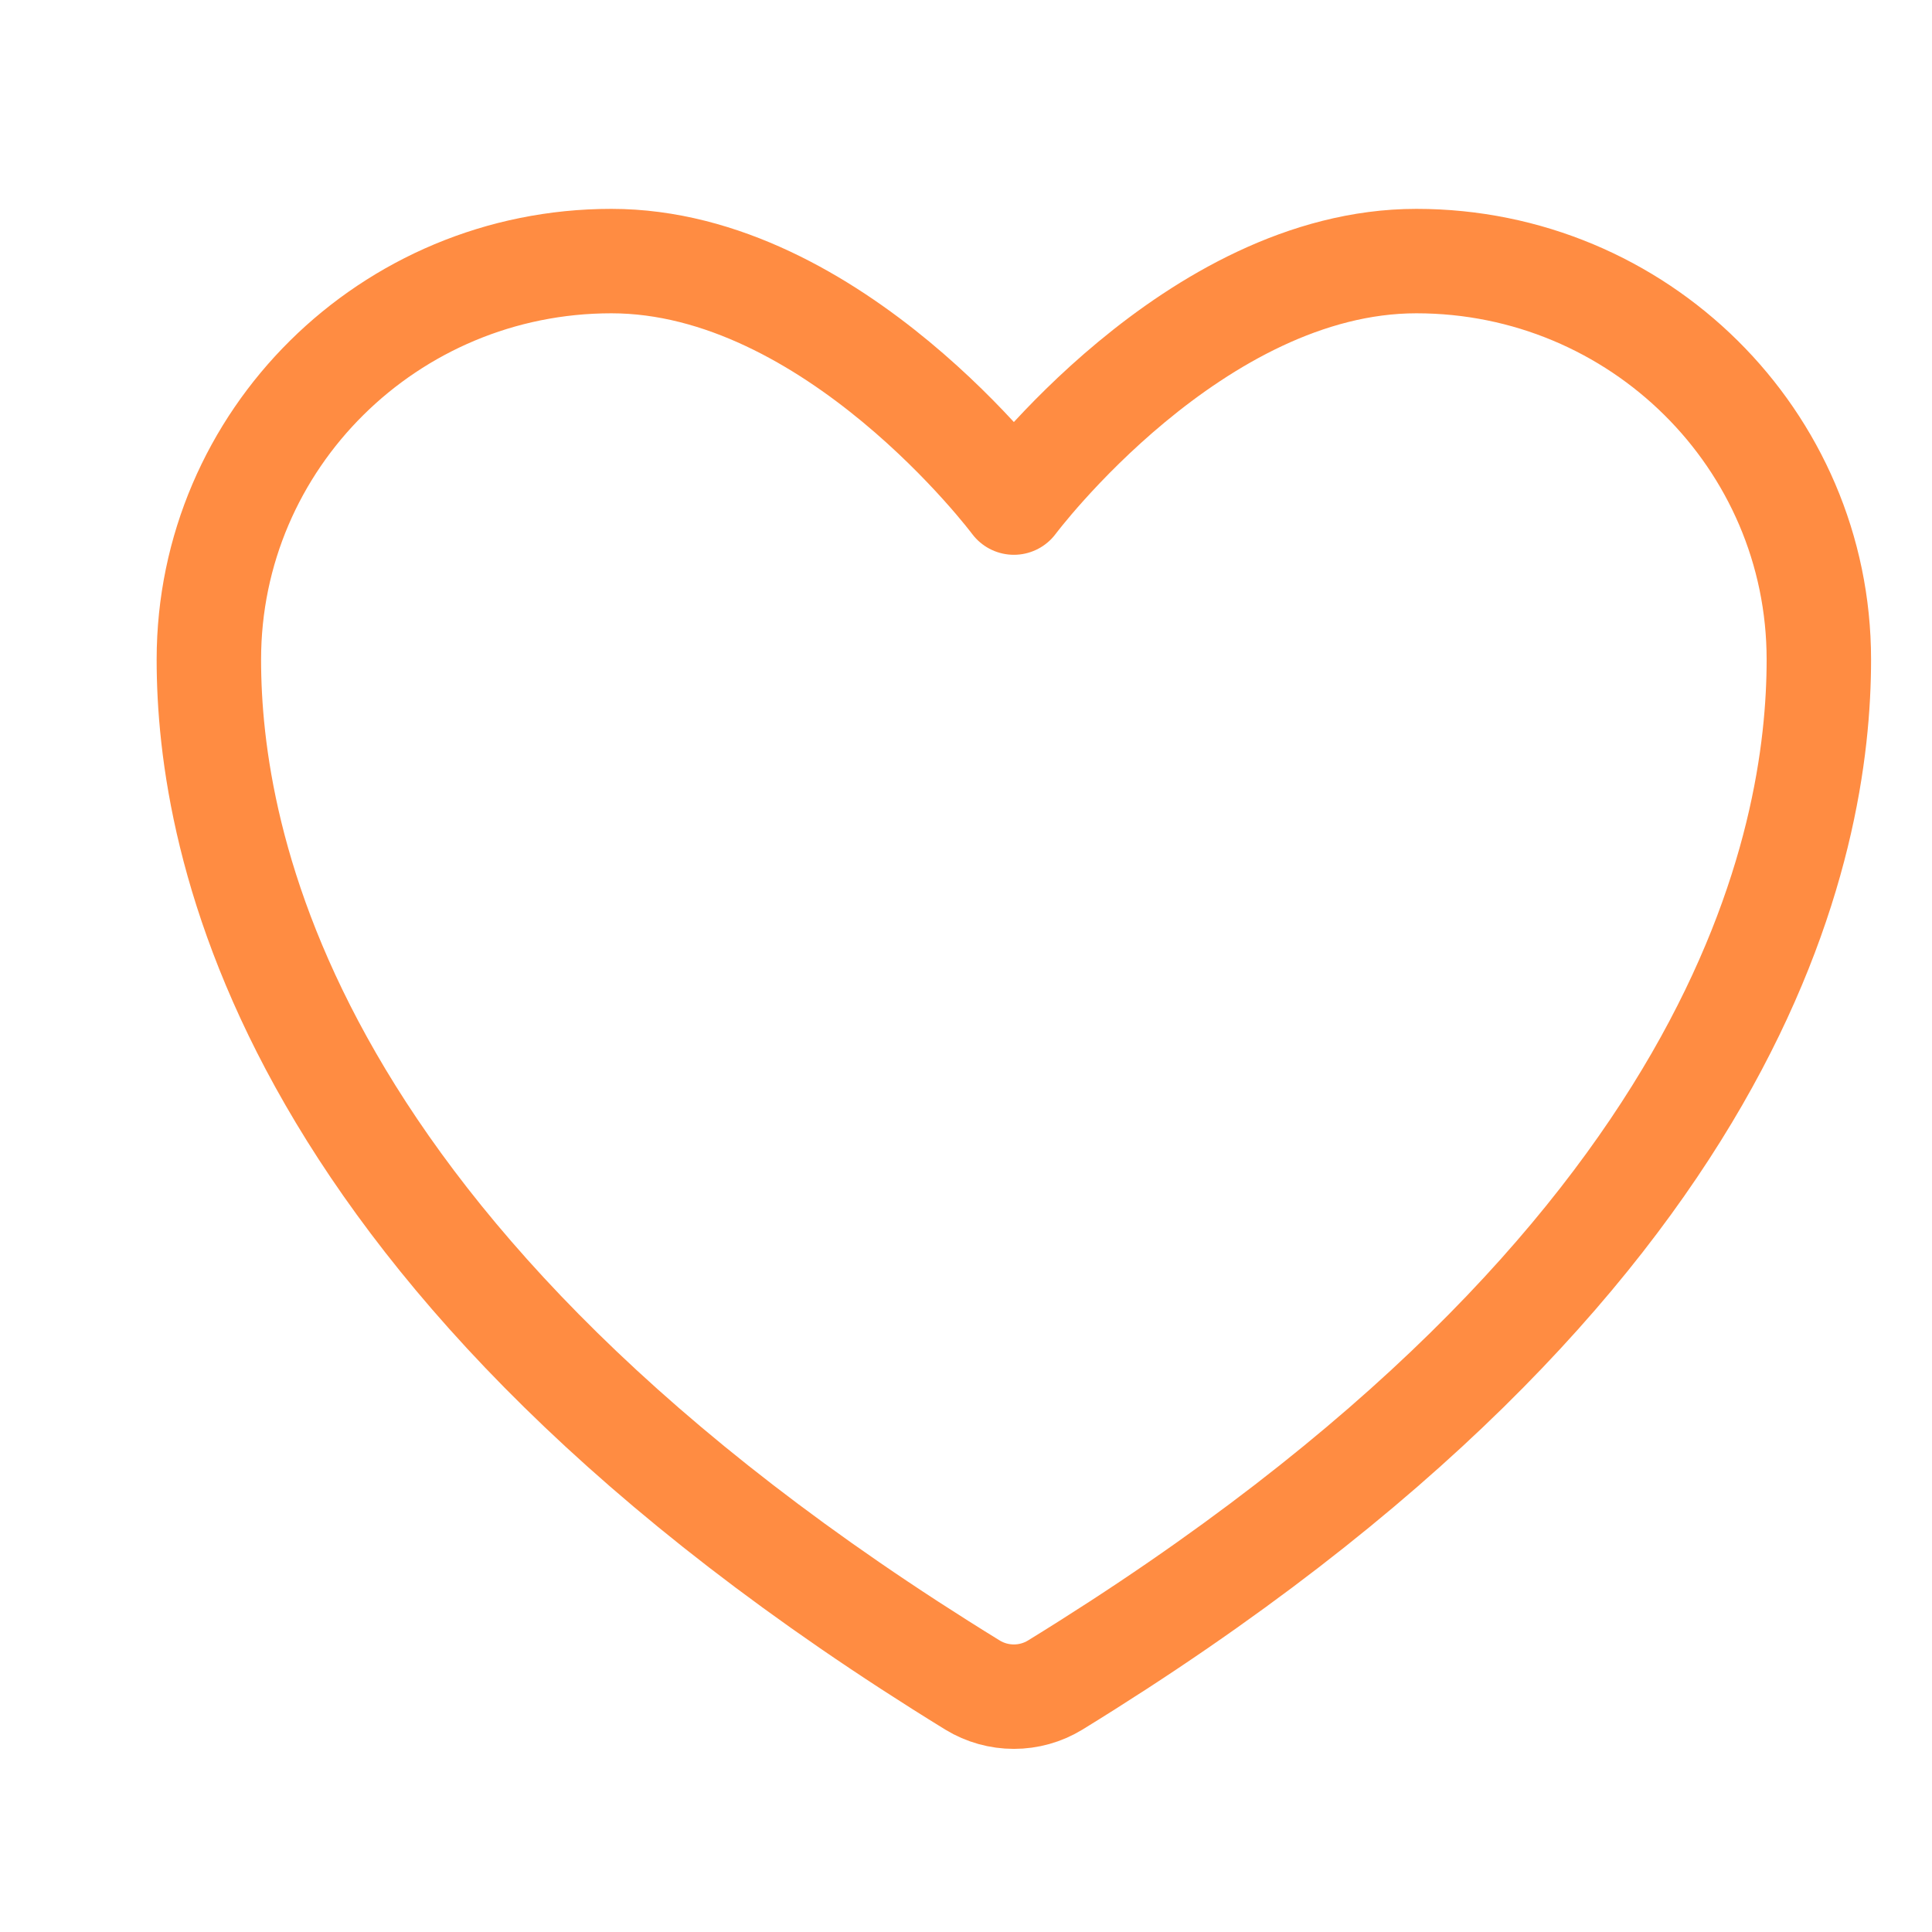
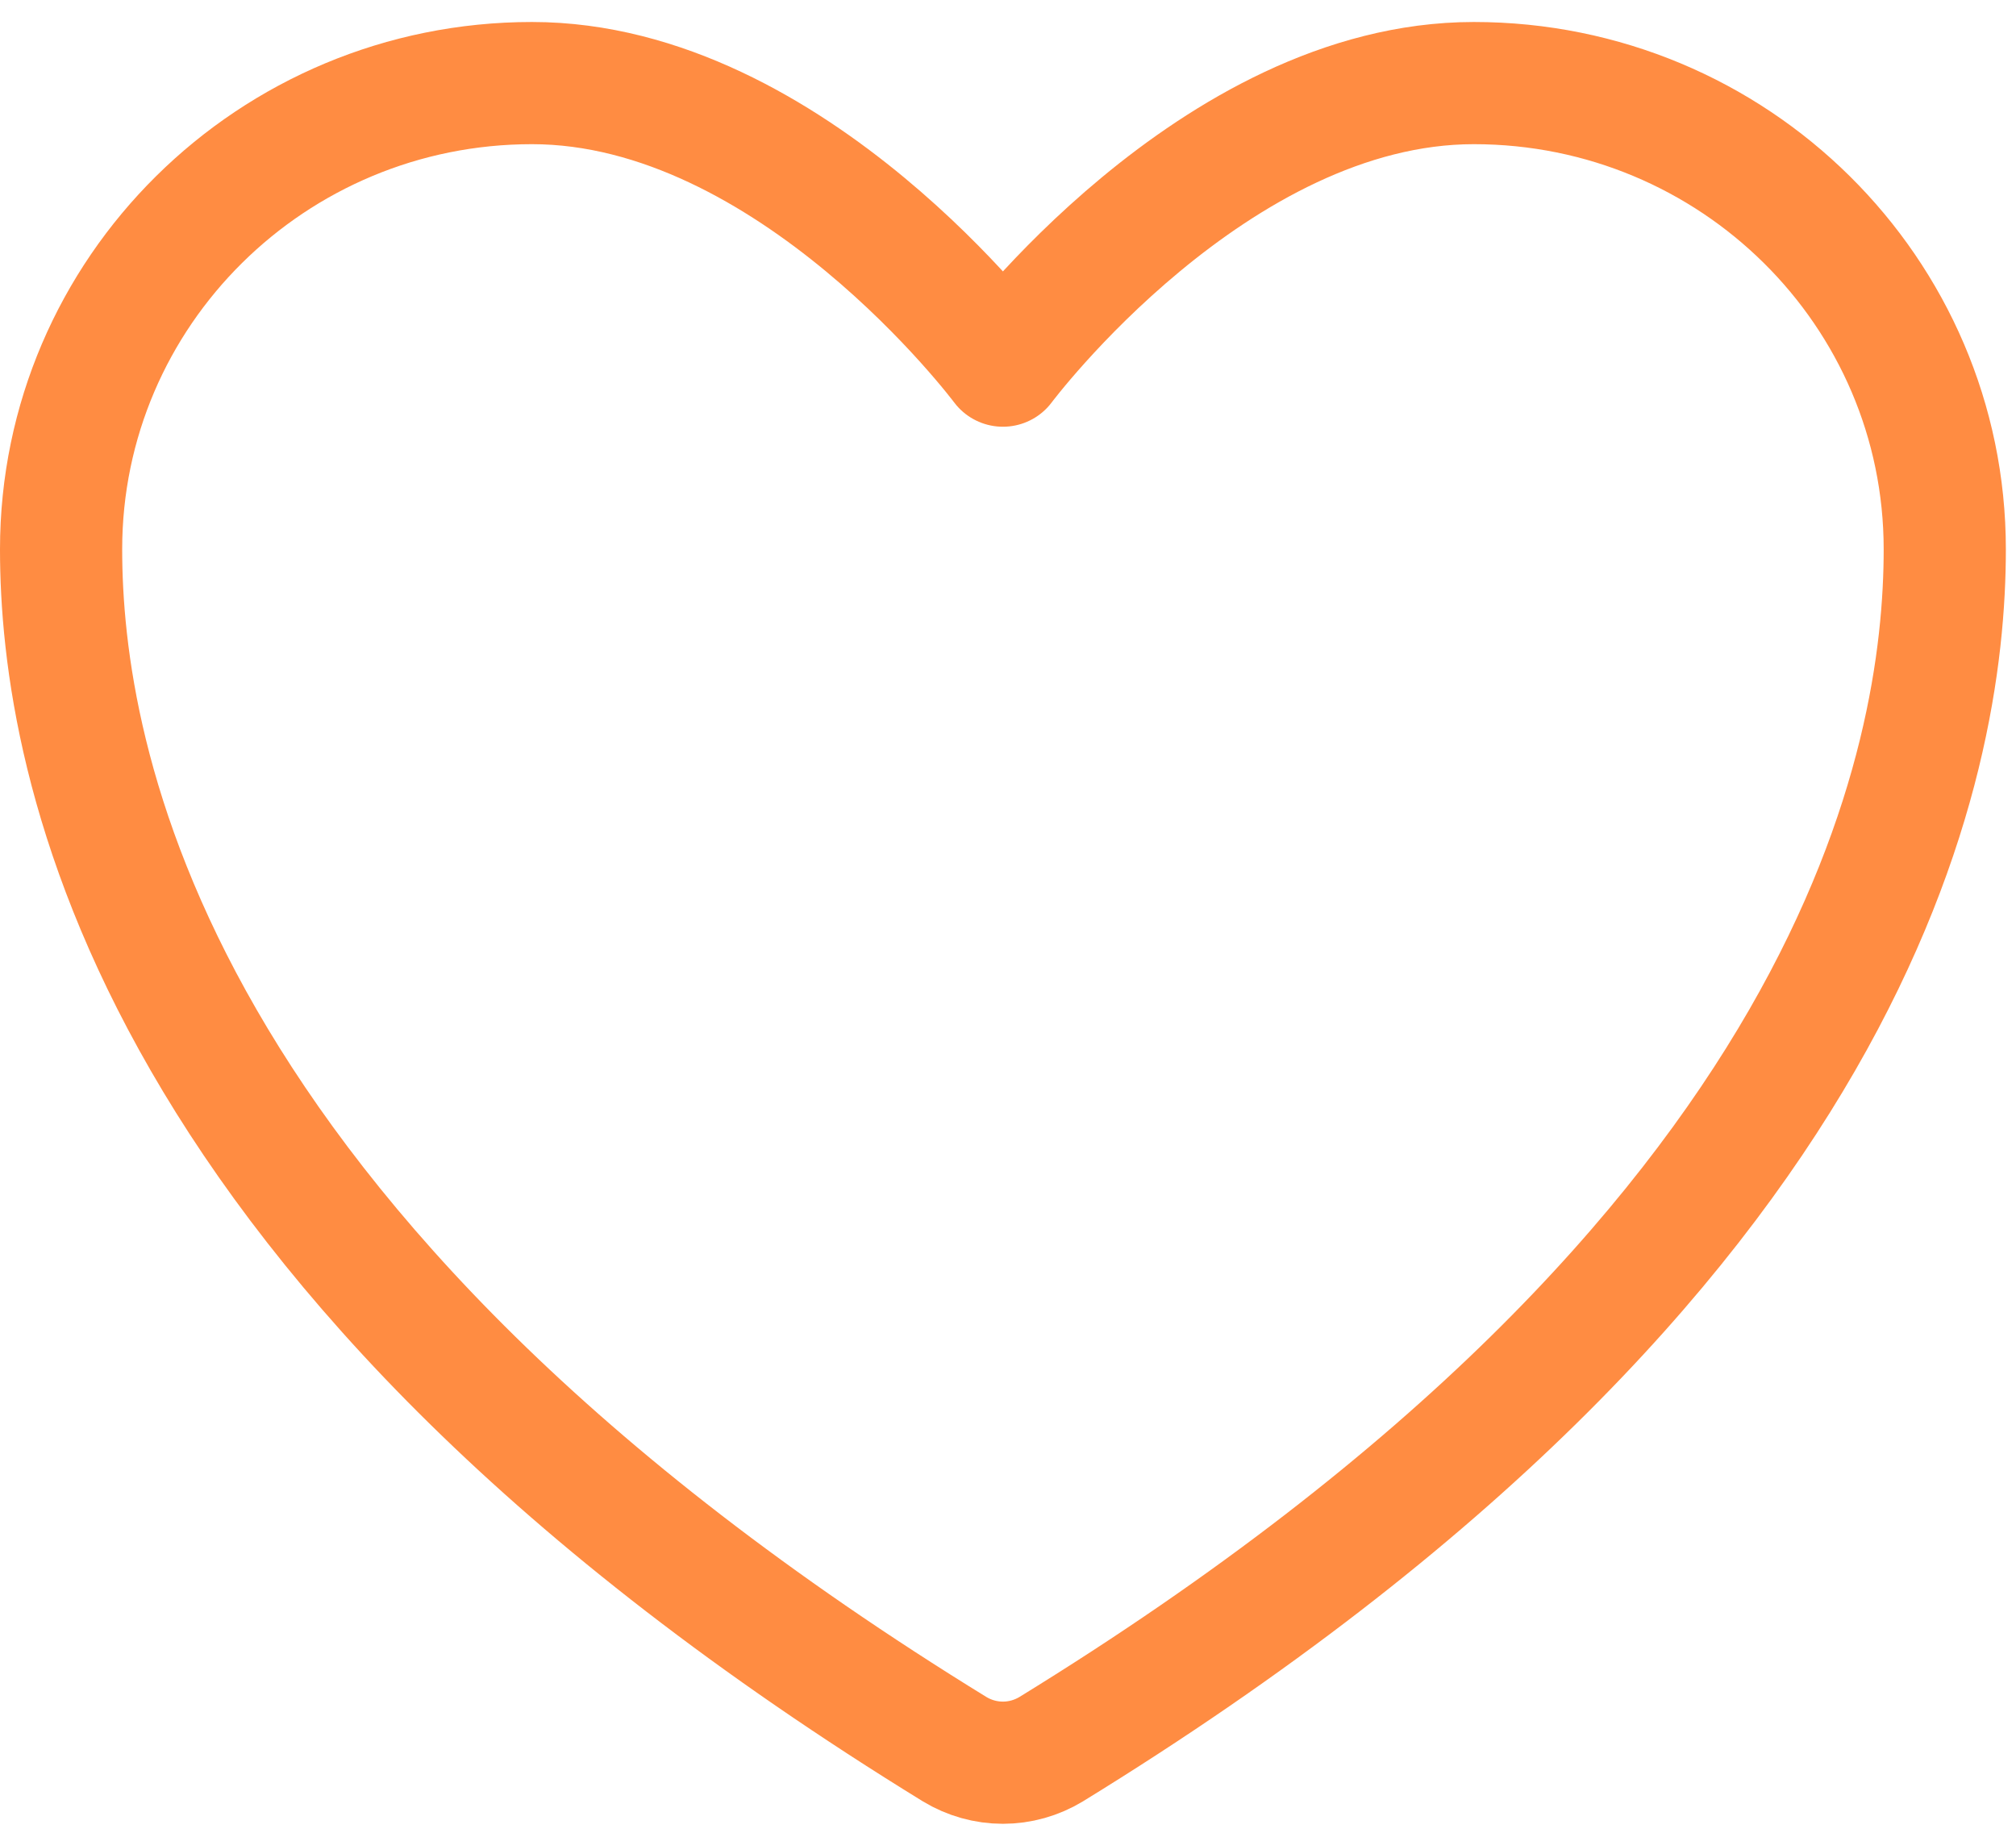
- <svg xmlns="http://www.w3.org/2000/svg" width="37" height="37" viewBox="0 0 37 37" fill="none">
-   <path d="M11.708 5C7.452 5 4 8.416 4 12.631C4 16.034 5.349 24.109 18.627 32.272C18.865 32.417 19.138 32.493 19.417 32.493C19.695 32.493 19.968 32.417 20.206 32.272C33.484 24.109 34.833 16.034 34.833 12.631C34.833 8.416 31.382 5 27.125 5C22.869 5 19.417 9.625 19.417 9.625C19.417 9.625 15.965 5 11.708 5Z" stroke="#FF8C42" stroke-width="2" stroke-linecap="round" stroke-linejoin="round" />
+ <svg xmlns="http://www.w3.org/2000/svg" width="33" height="30" viewBox="0 0 33 30" fill="none">
+   <path d="M8.708 1.36C4.452 1.36 1 4.776 1 8.991C1 12.393 2.349 20.469 15.627 28.632C15.865 28.776 16.138 28.853 16.417 28.853C16.695 28.853 16.968 28.776 17.206 28.632C30.485 20.469 31.834 12.393 31.834 8.991C31.834 4.776 28.382 1.36 24.125 1.36C19.869 1.36 16.417 5.985 16.417 5.985C16.417 5.985 12.965 1.36 8.708 1.36Z" stroke="#FF8C42" stroke-width="2" stroke-linecap="round" stroke-linejoin="round" />
</svg>
